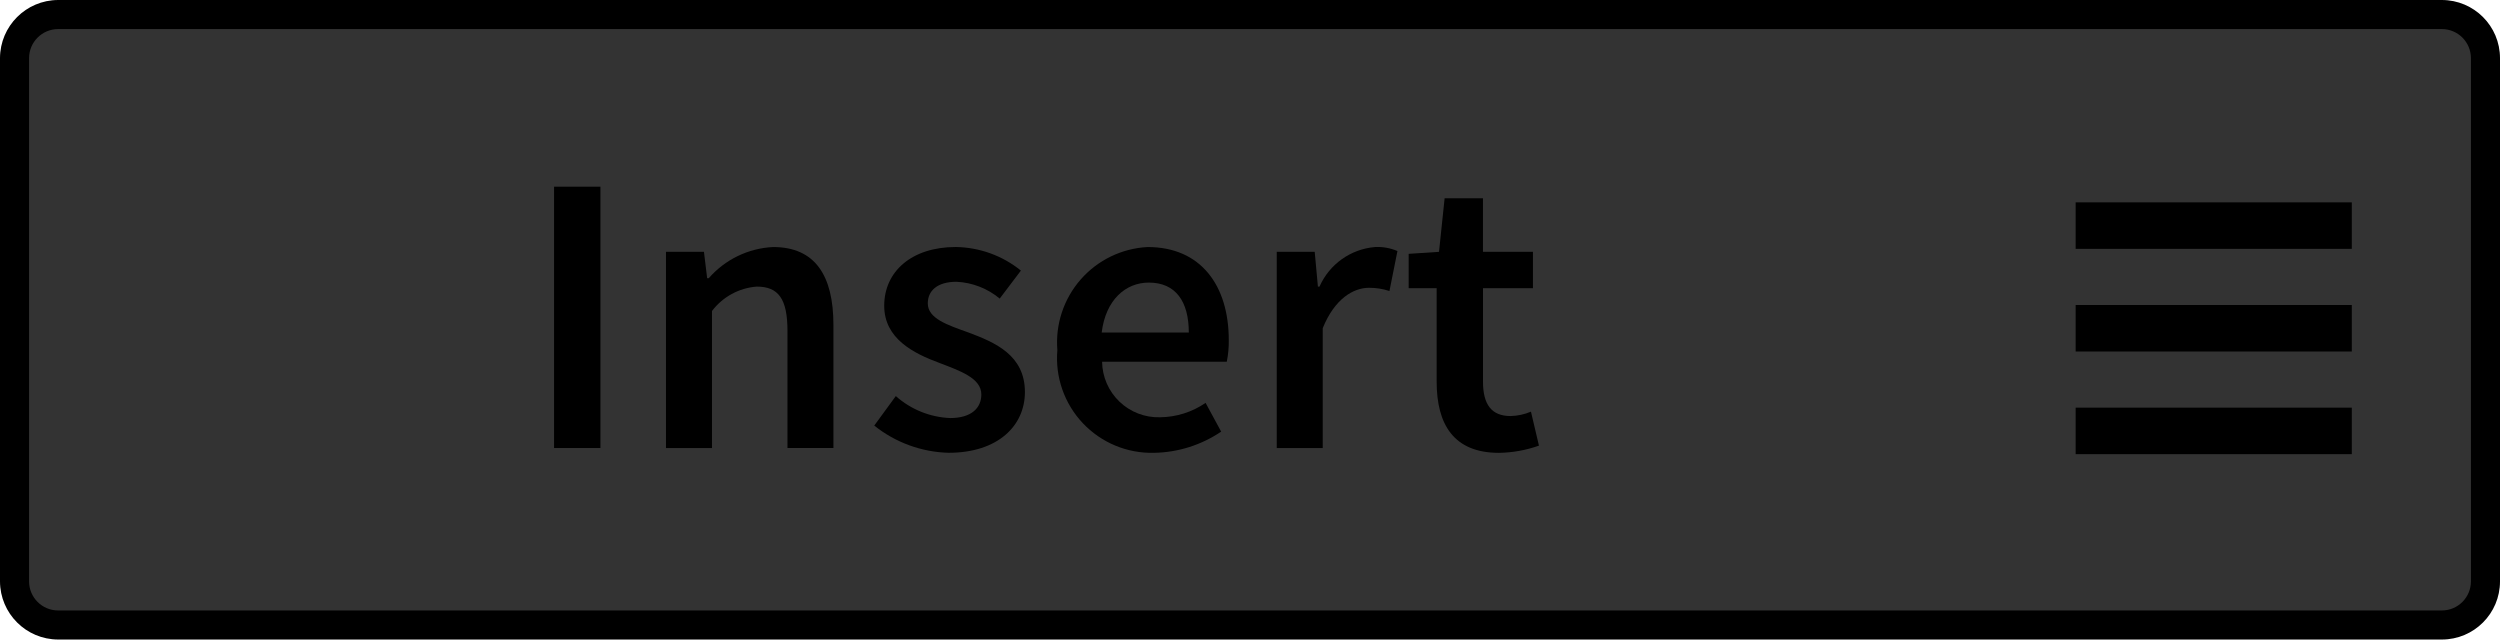
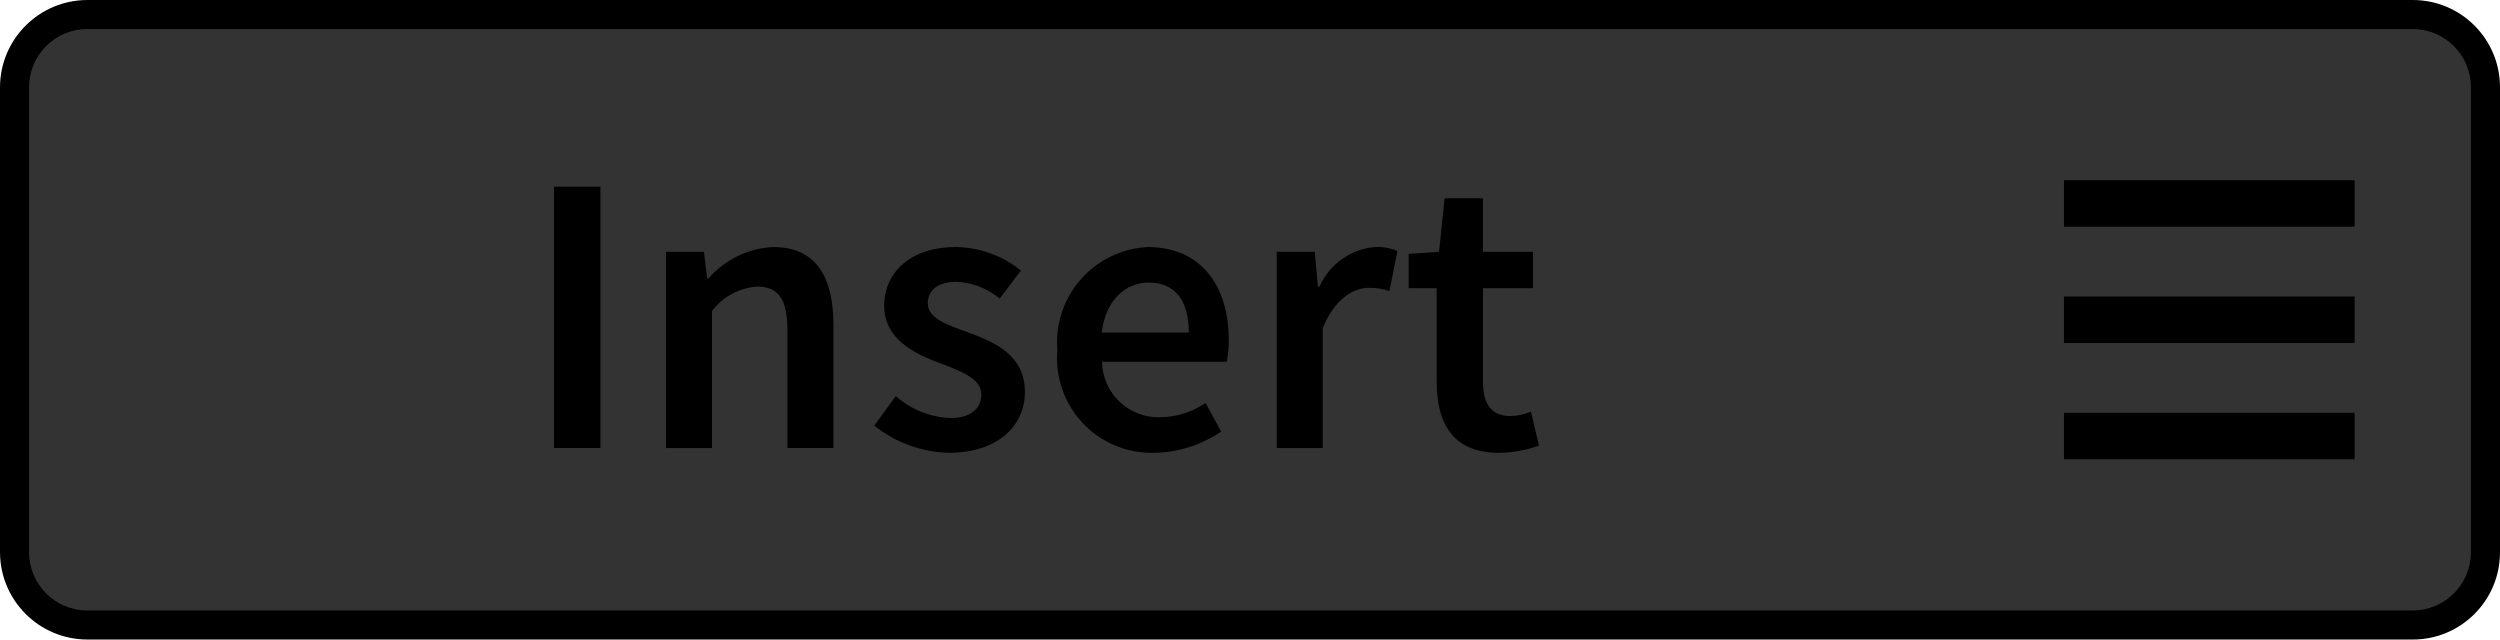
<svg xmlns="http://www.w3.org/2000/svg" width="86" height="22" viewBox="0 0 86 22">
-   <rect x="0.5" y="0.5" width="85" height="21" rx="1.5" ry="1.5" fill="#333" />
-   <path d="M84,1a1.001,1.001,0,0,1,1,1V20a1.001,1.001,0,0,1-1,1H2a1.001,1.001,0,0,1-1-1V2A1.001,1.001,0,0,1,2,1H84m0-1H2A2.006,2.006,0,0,0,0,2V20a2.006,2.006,0,0,0,2,2H84a2,2,0,0,0,2-2V2a2,2,0,0,0-2-2Z" />
-   <line x1="80.902" y1="11.292" x2="71.402" y2="11.292" stroke="#000" stroke-miterlimit="10" stroke-width="1.6" />
-   <line x1="80.902" y1="7.761" x2="71.402" y2="7.761" stroke="#000" stroke-miterlimit="10" stroke-width="1.6" />
-   <line x1="80.902" y1="14.823" x2="71.402" y2="14.823" stroke="#000" stroke-miterlimit="10" stroke-width="1.6" />
+   <rect x="0.5" y="0.5" width="85" height="21" rx="2.5" ry="2.5" fill="#333" />
+   <path d="M83,1a2.002,2.002,0,0,1,2,2V19a2.002,2.002,0,0,1-2,2H3a2.002,2.002,0,0,1-2-2V3A2.002,2.002,0,0,1,3,1H83m0-1H3A3.009,3.009,0,0,0,0,3V19a3.009,3.009,0,0,0,3,3H83a3,3,0,0,0,3-3V3a3,3,0,0,0-3-3Z" />
  <path d="M19.06,6.422h1.595v8.99H19.06Z" />
  <path d="M22.91,8.663h1.306l.11.907h.055a3.138,3.138,0,0,1,2.214-1.072c1.443,0,2.075.976,2.075,2.681v4.233H27.089V11.385c0-1.114-.316-1.526-1.058-1.526a2.138,2.138,0,0,0-1.539.839v4.715H22.91Z" />
  <path d="M30.816,13.625a2.999,2.999,0,0,0,1.87.756c.728,0,1.072-.344,1.072-.811,0-.563-.729-.811-1.444-1.086-.894-.33-1.897-.838-1.897-1.966,0-1.182.949-2.021,2.461-2.021a3.643,3.643,0,0,1,2.241.811l-.729.963a2.513,2.513,0,0,0-1.485-.578c-.674,0-.989.317-.989.743,0,.522.674.742,1.402,1.003.922.344,1.939.783,1.939,2.047,0,1.155-.922,2.09-2.626,2.09a4.276,4.276,0,0,1-2.557-.936Z" />
  <path d="M39.479,8.498c1.828,0,2.791,1.32,2.791,3.203a3.429,3.429,0,0,1-.069.742H37.912a1.937,1.937,0,0,0,1.993,1.911,2.82,2.82,0,0,0,1.567-.495l.536.989a4.254,4.254,0,0,1-2.308.729,3.255,3.255,0,0,1-3.327-3.533A3.284,3.284,0,0,1,39.479,8.498Zm1.416,2.942c0-1.072-.453-1.719-1.375-1.719-.797,0-1.485.591-1.622,1.719Z" />
  <path d="M43.92,8.663h1.306l.11,1.196h.055a2.294,2.294,0,0,1,1.911-1.361,1.725,1.725,0,0,1,.77.138l-.275,1.375a2.209,2.209,0,0,0-.701-.111c-.536,0-1.182.372-1.594,1.389v4.124H43.92Z" />
  <path d="M49.421,9.913h-.963V8.732L49.502,8.663l.193-1.842h1.319V8.663h1.719V9.913H51.015v3.217c0,.797.303,1.182.949,1.182a1.93,1.93,0,0,0,.701-.151l.275,1.169a4.321,4.321,0,0,1-1.375.248c-1.567,0-2.144-.99-2.144-2.447Z" />
+   <line x1="81" y1="7" x2="71" y2="7" stroke="#000" stroke-miterlimit="10" stroke-width="1.6" />
+   <line x1="81" y1="11" x2="71" y2="11" stroke="#000" stroke-miterlimit="10" stroke-width="1.6" />
+   <line x1="81" y1="15" x2="71" y2="15" stroke="#000" stroke-miterlimit="10" stroke-width="1.6" />
</svg>
